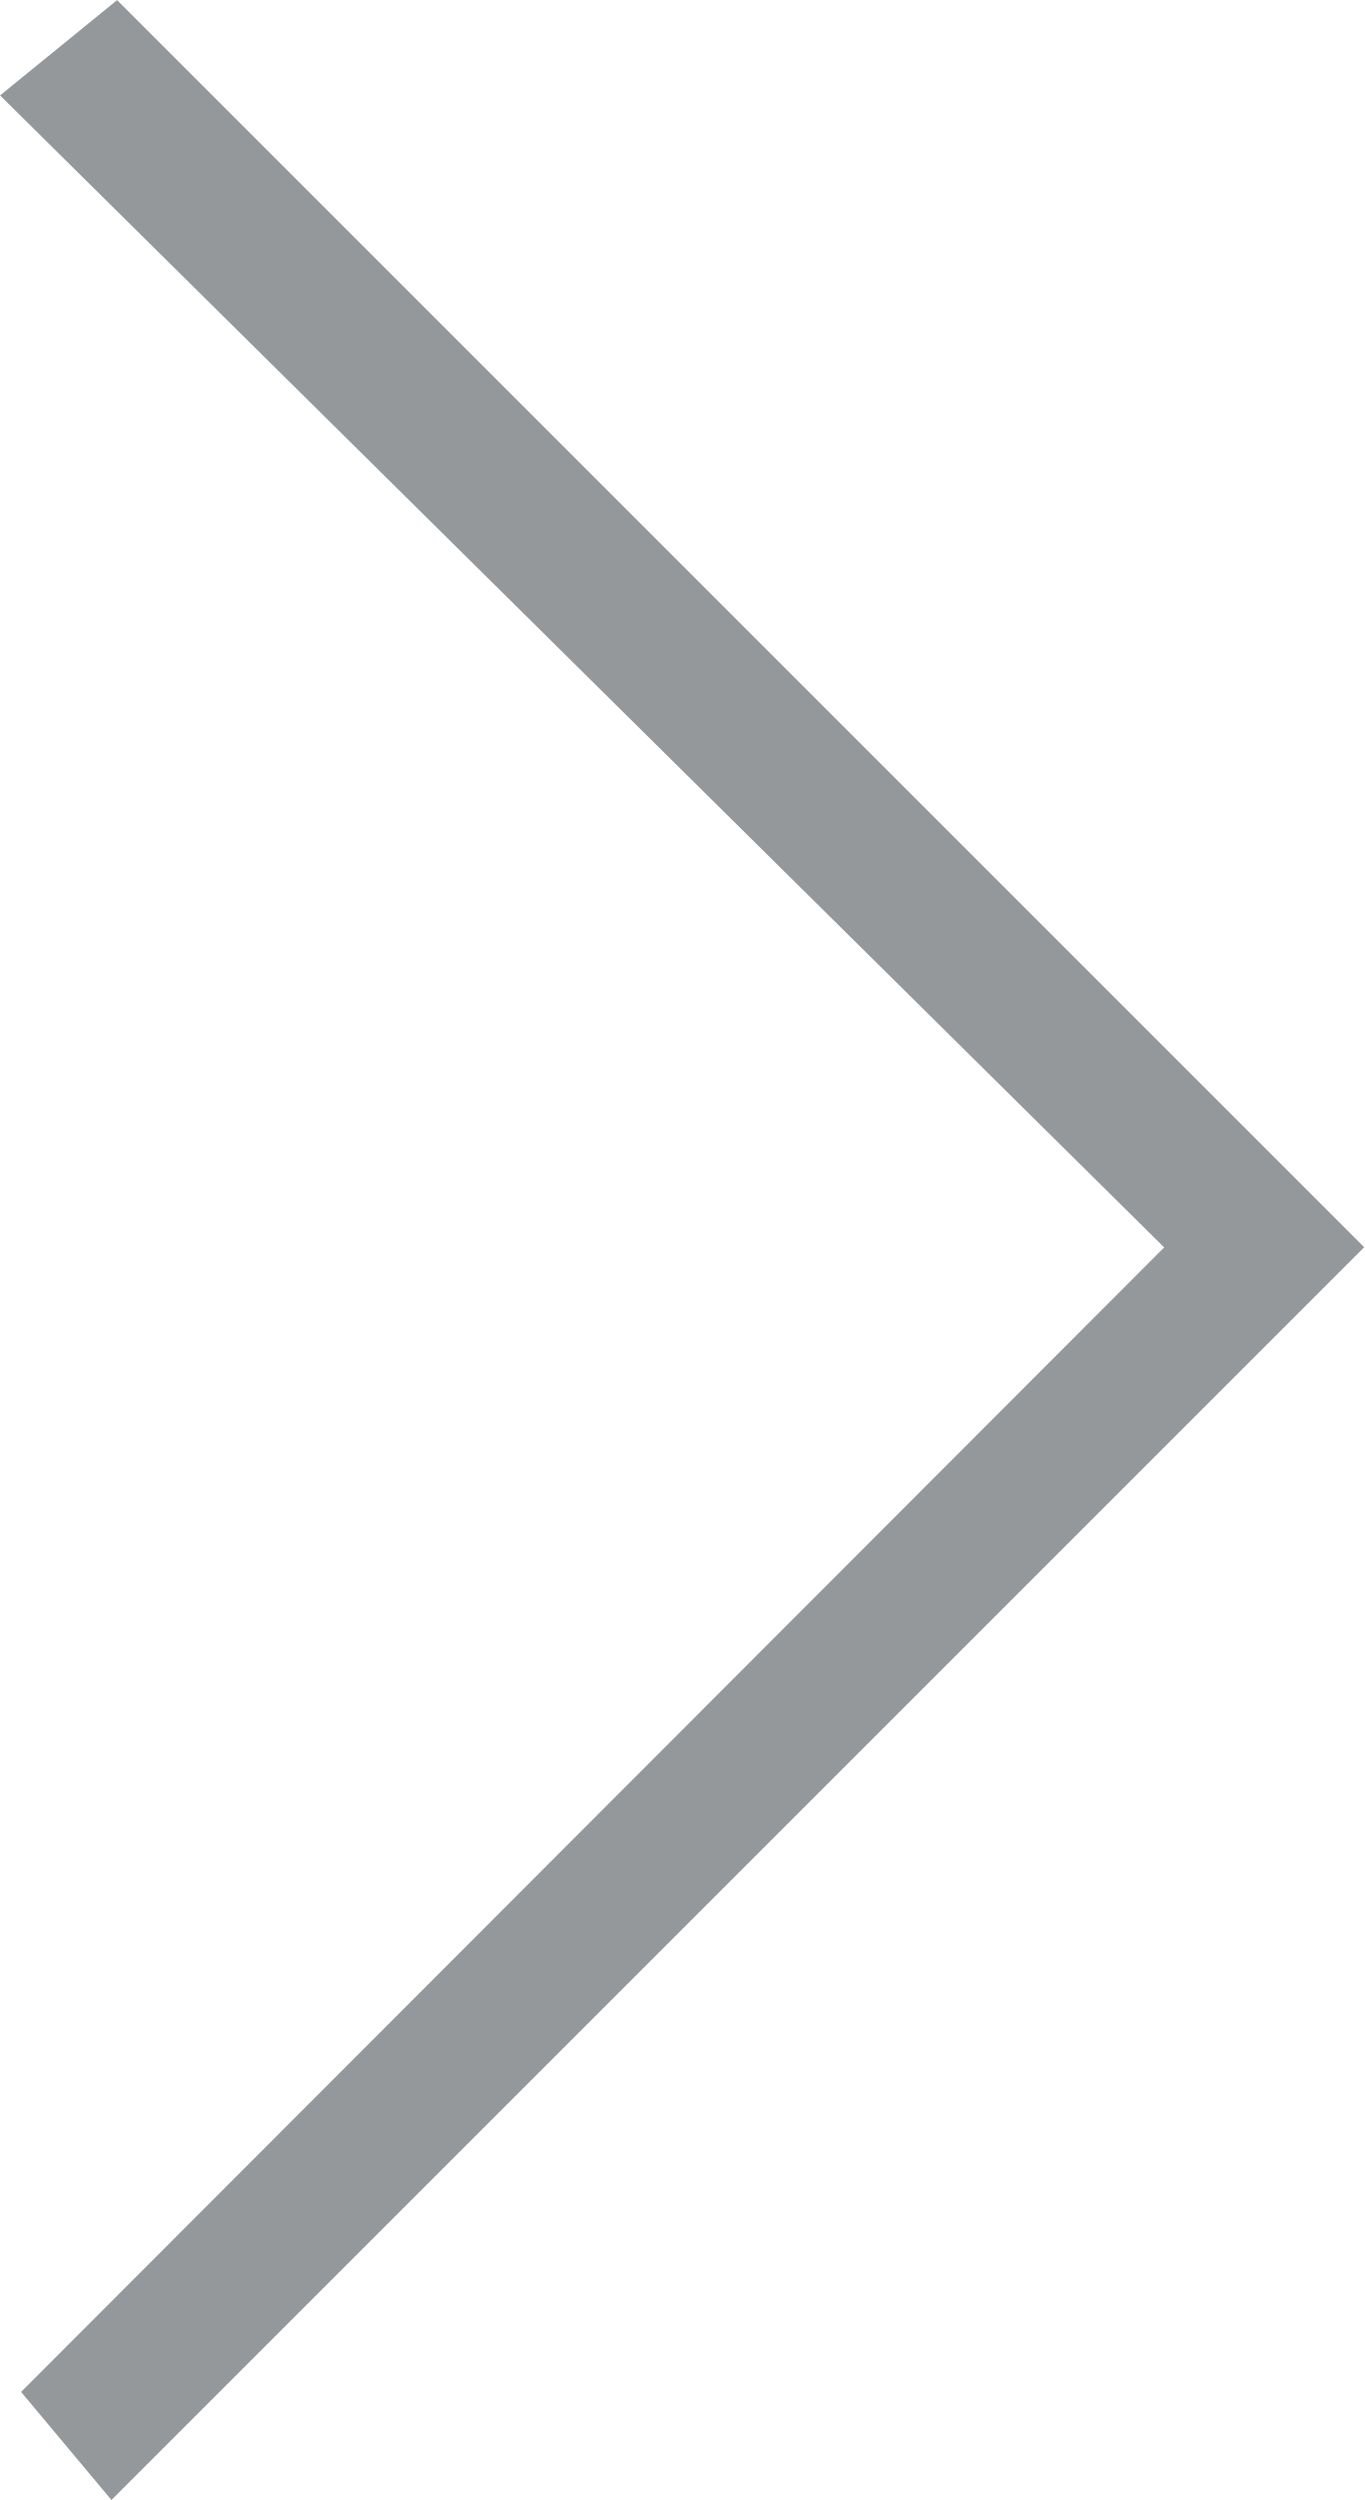
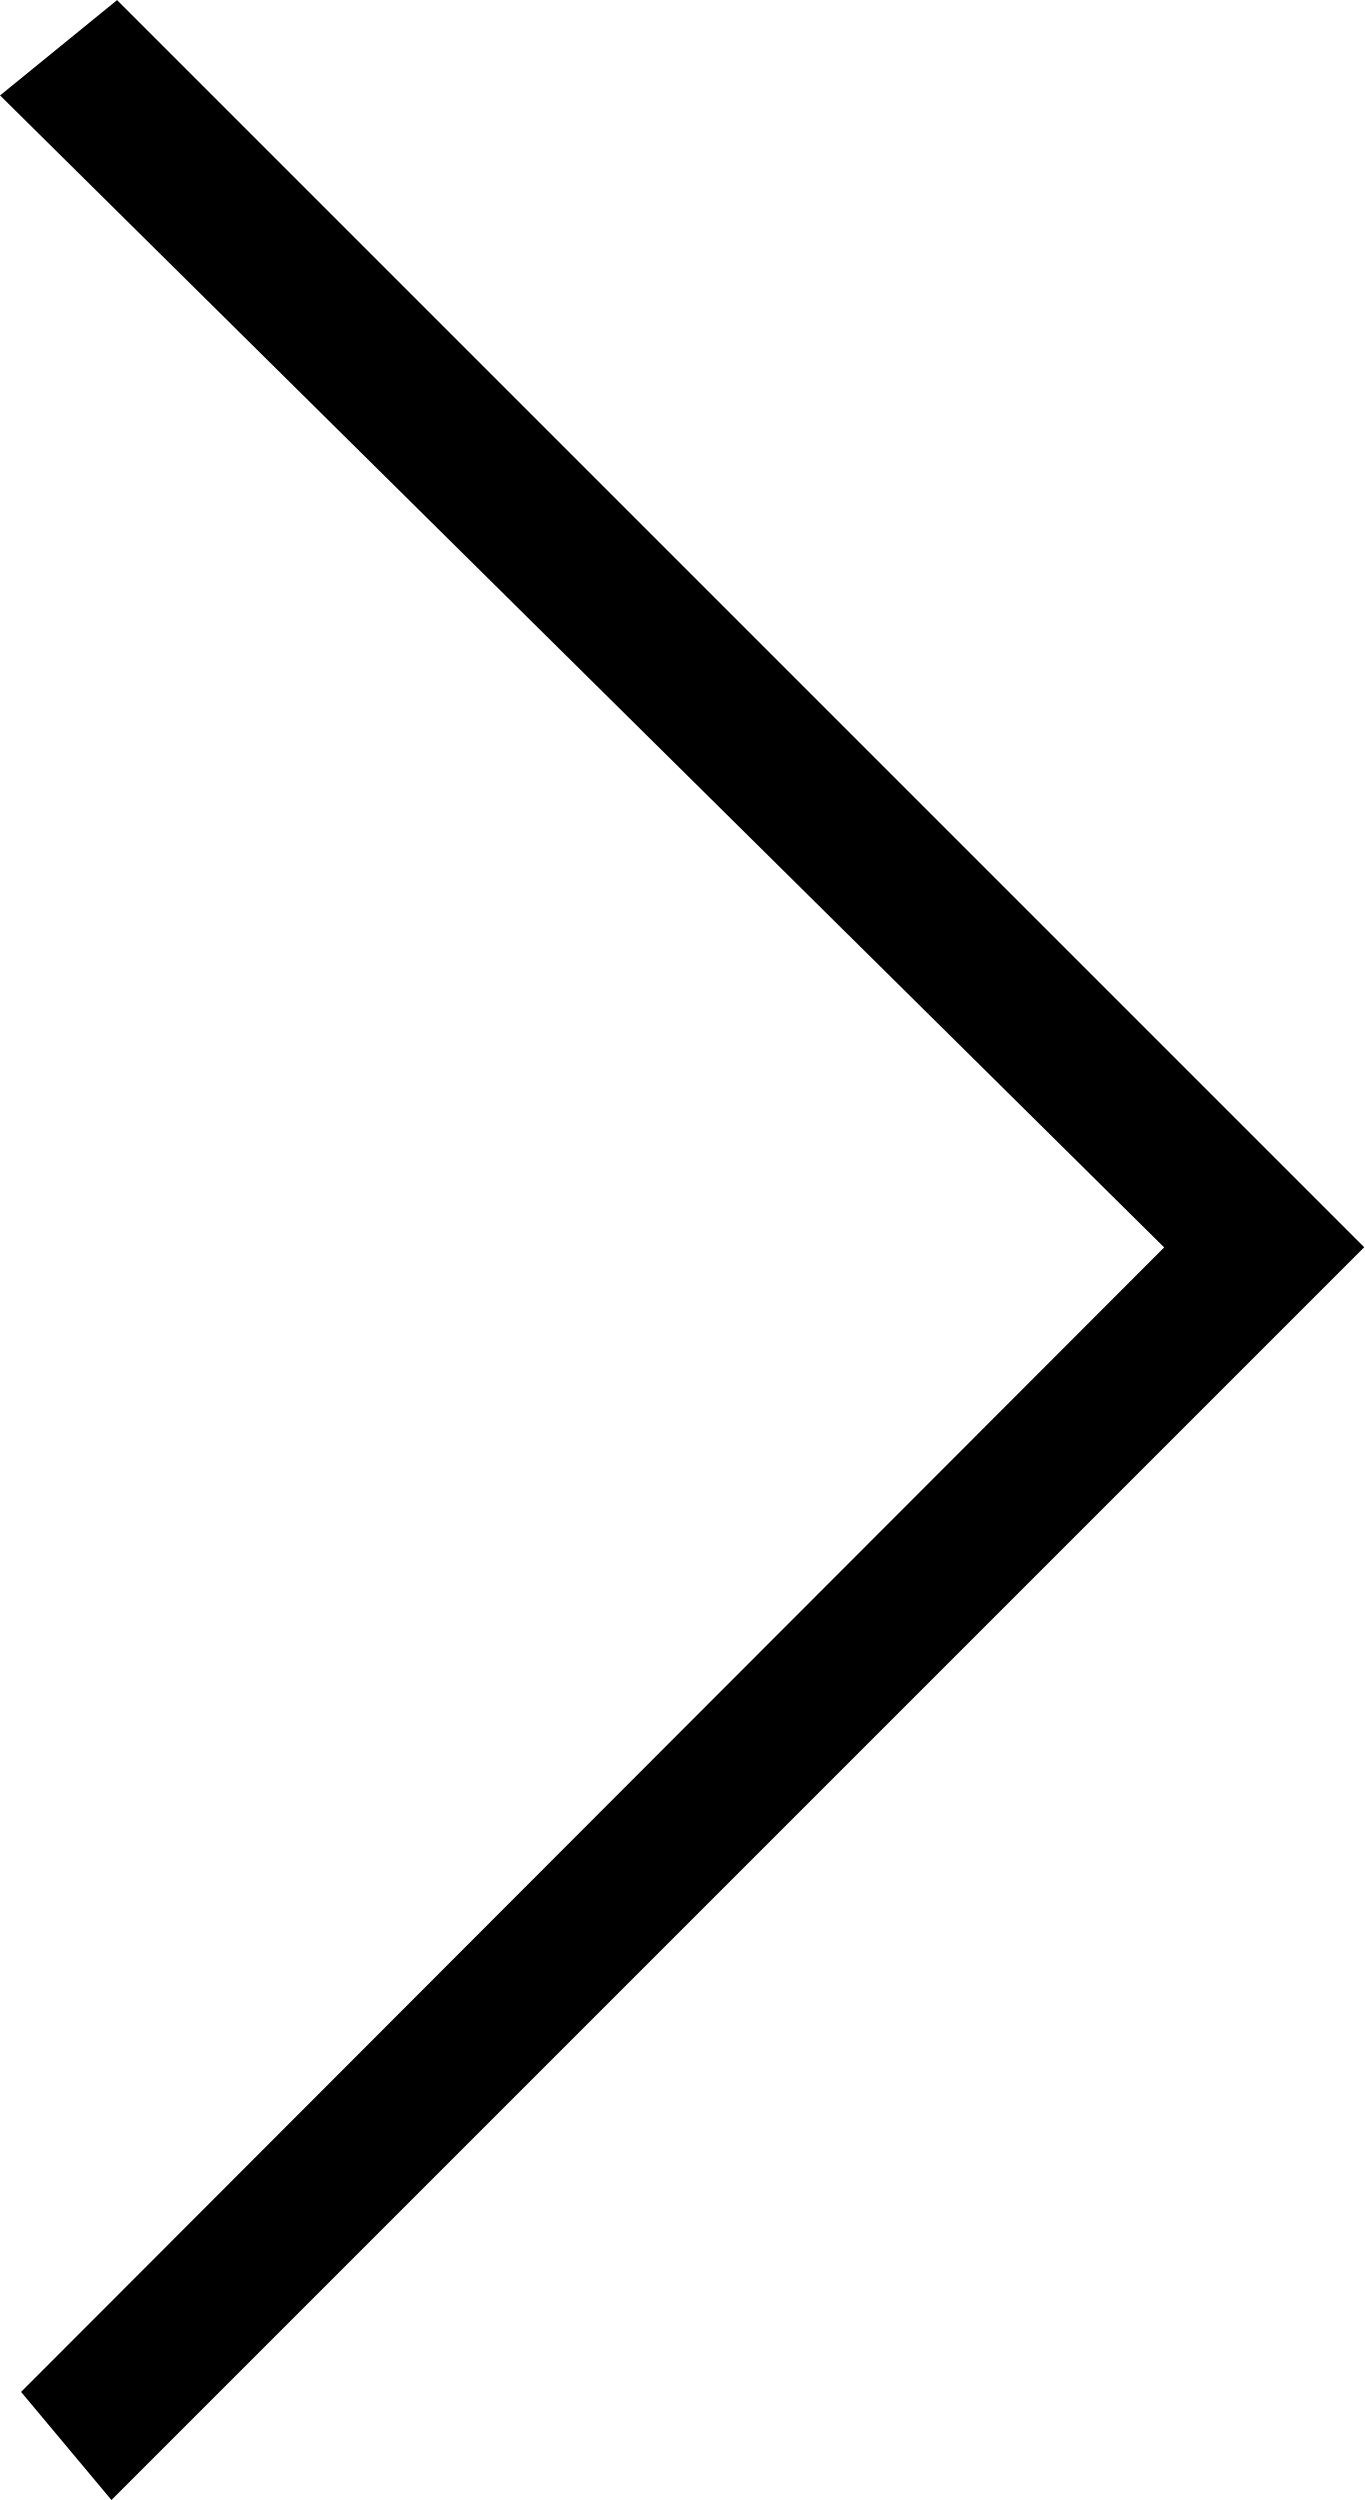
<svg xmlns="http://www.w3.org/2000/svg" width="16.269" height="29.814" viewBox="0 0 16.269 29.814">
  <g id="Down_arrow_small" data-name="Down arrow small" transform="translate(-3.908 29.074) rotate(-90)">
-     <path id="Path_36" data-name="Path 36" d="M16.2,21.47,2,7.27l.519-.434L16.2,20.5,29.9,6.656l.5.614Z" transform="translate(-2 -2)" fill="#8e8e8e" stroke="#95989a" stroke-width="1" />
+     <path id="Path_36" data-name="Path 36" d="M16.2,21.47,2,7.27l.519-.434L16.2,20.5,29.9,6.656l.5.614Z" transform="translate(-2 -2)" fill="#8e8e8e" stroke="#000" stroke-width="1" />
  </g>
</svg>
